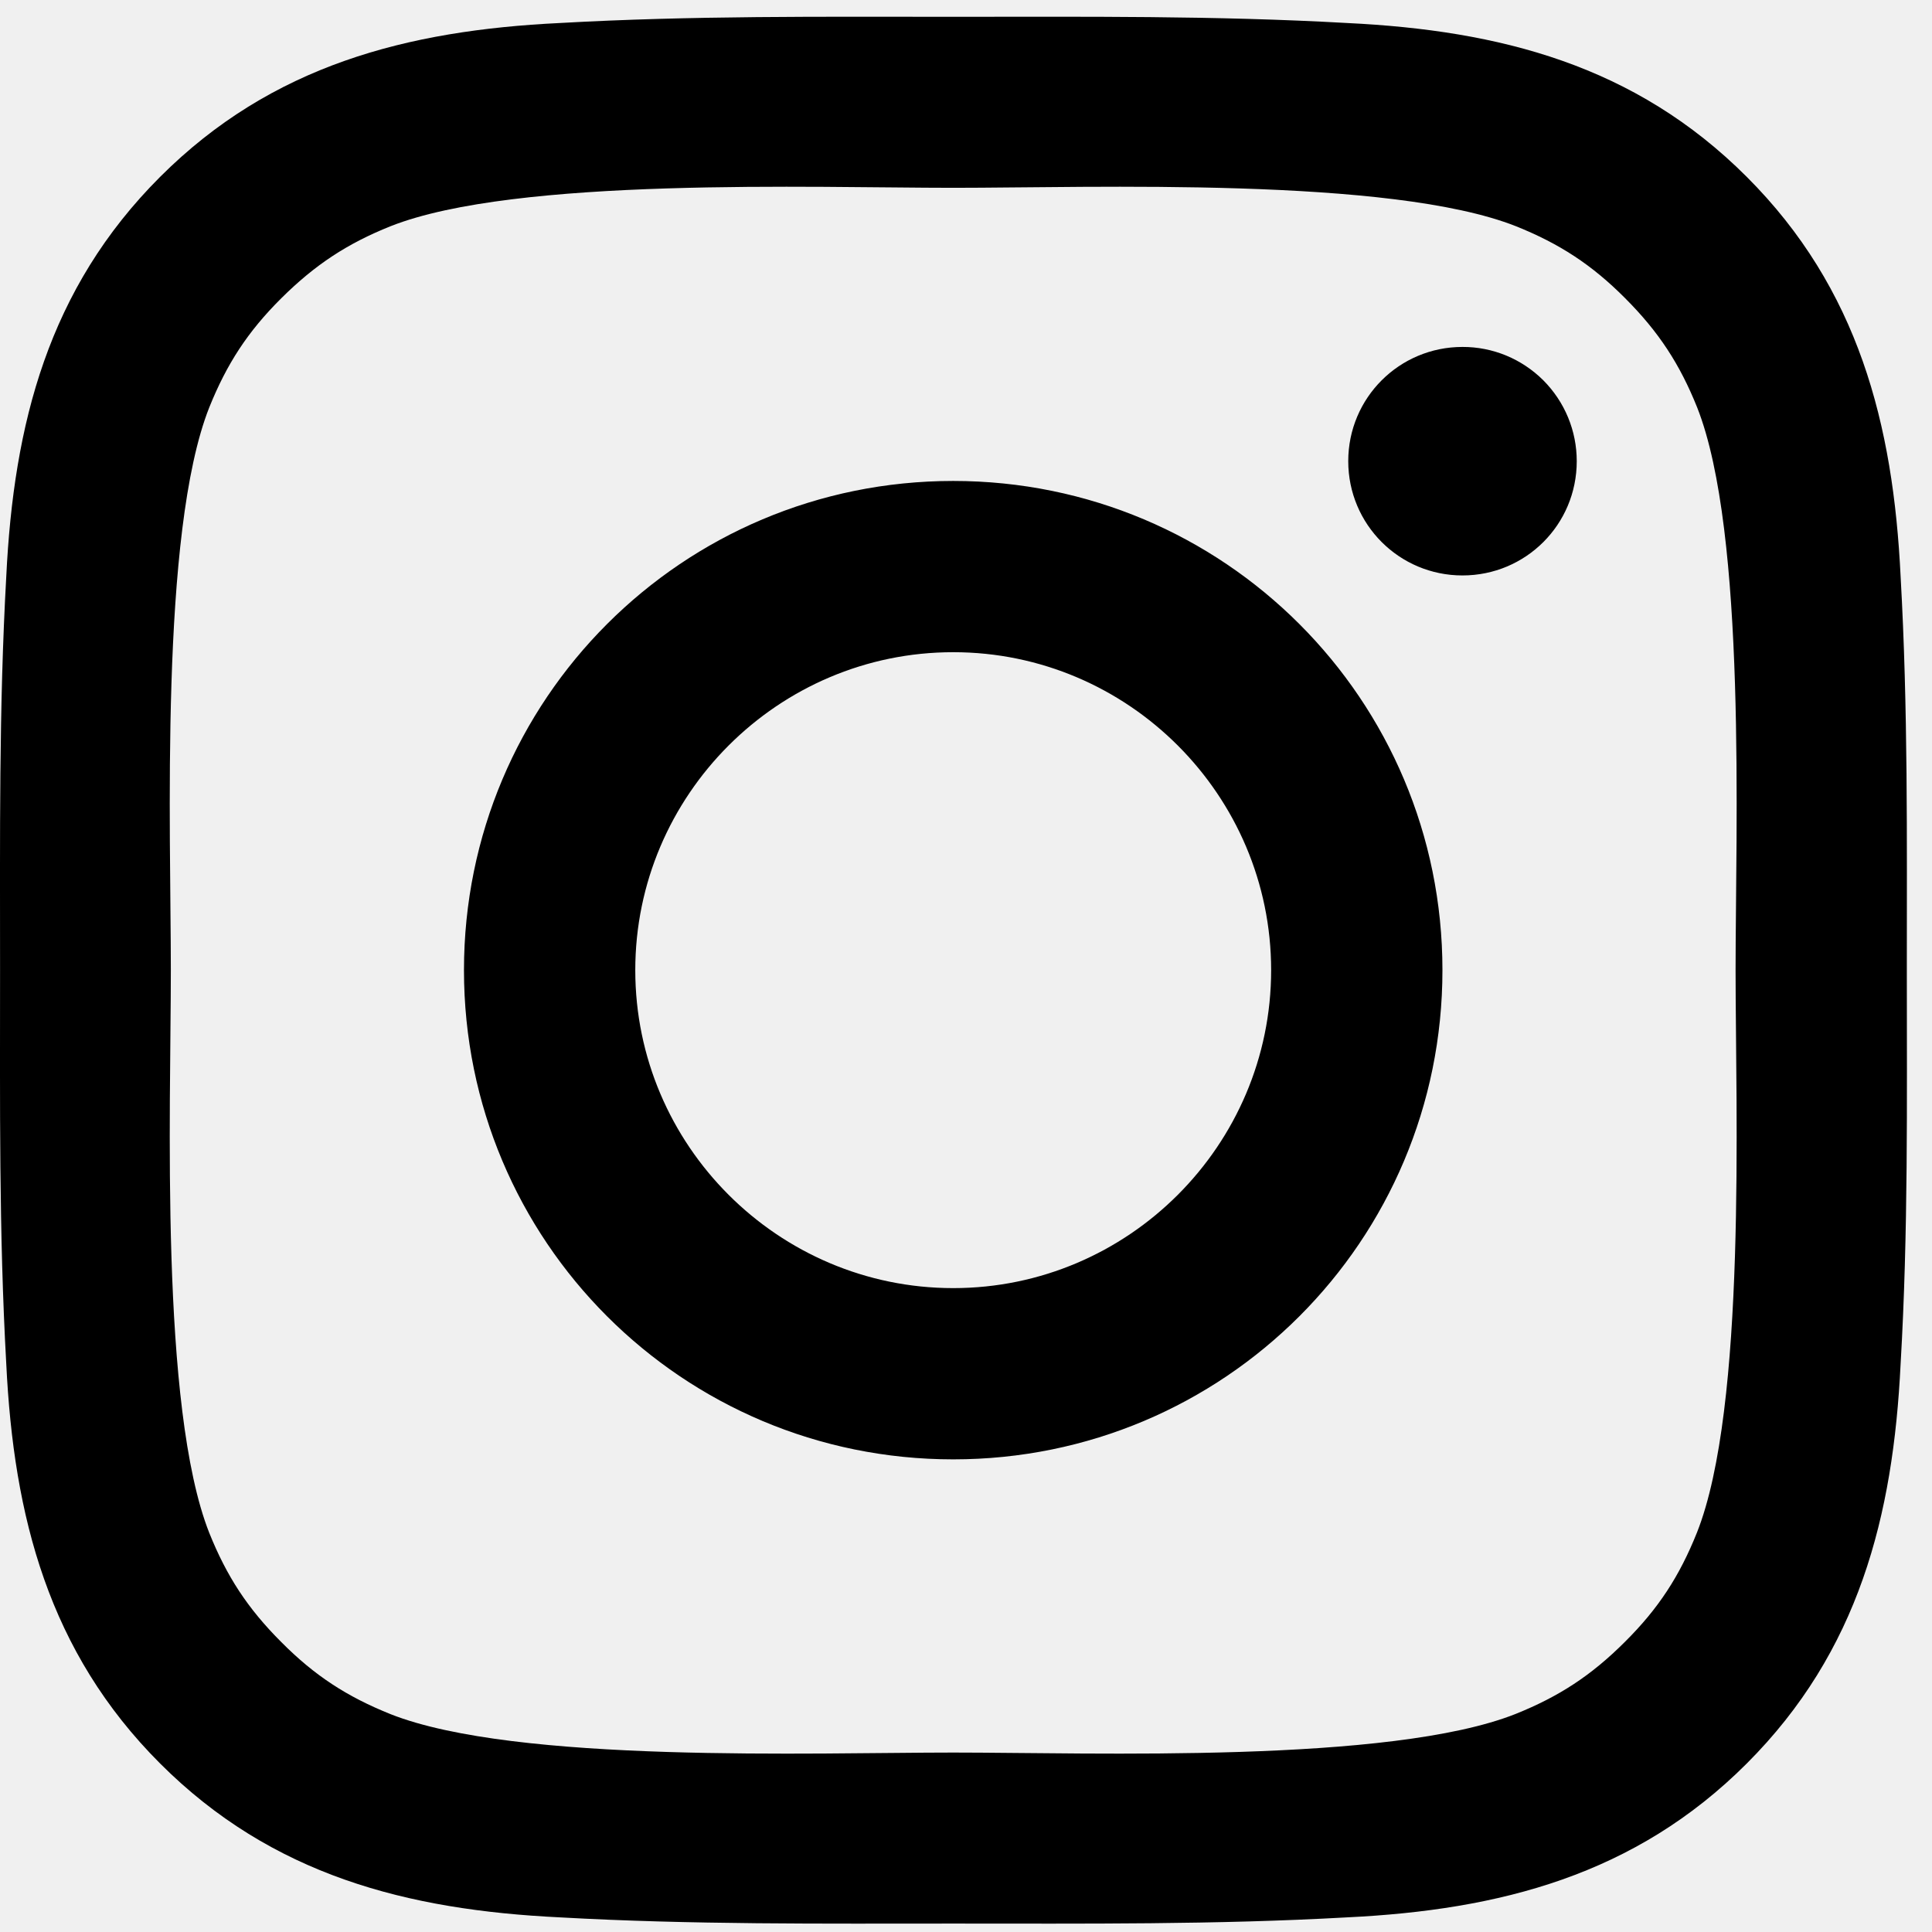
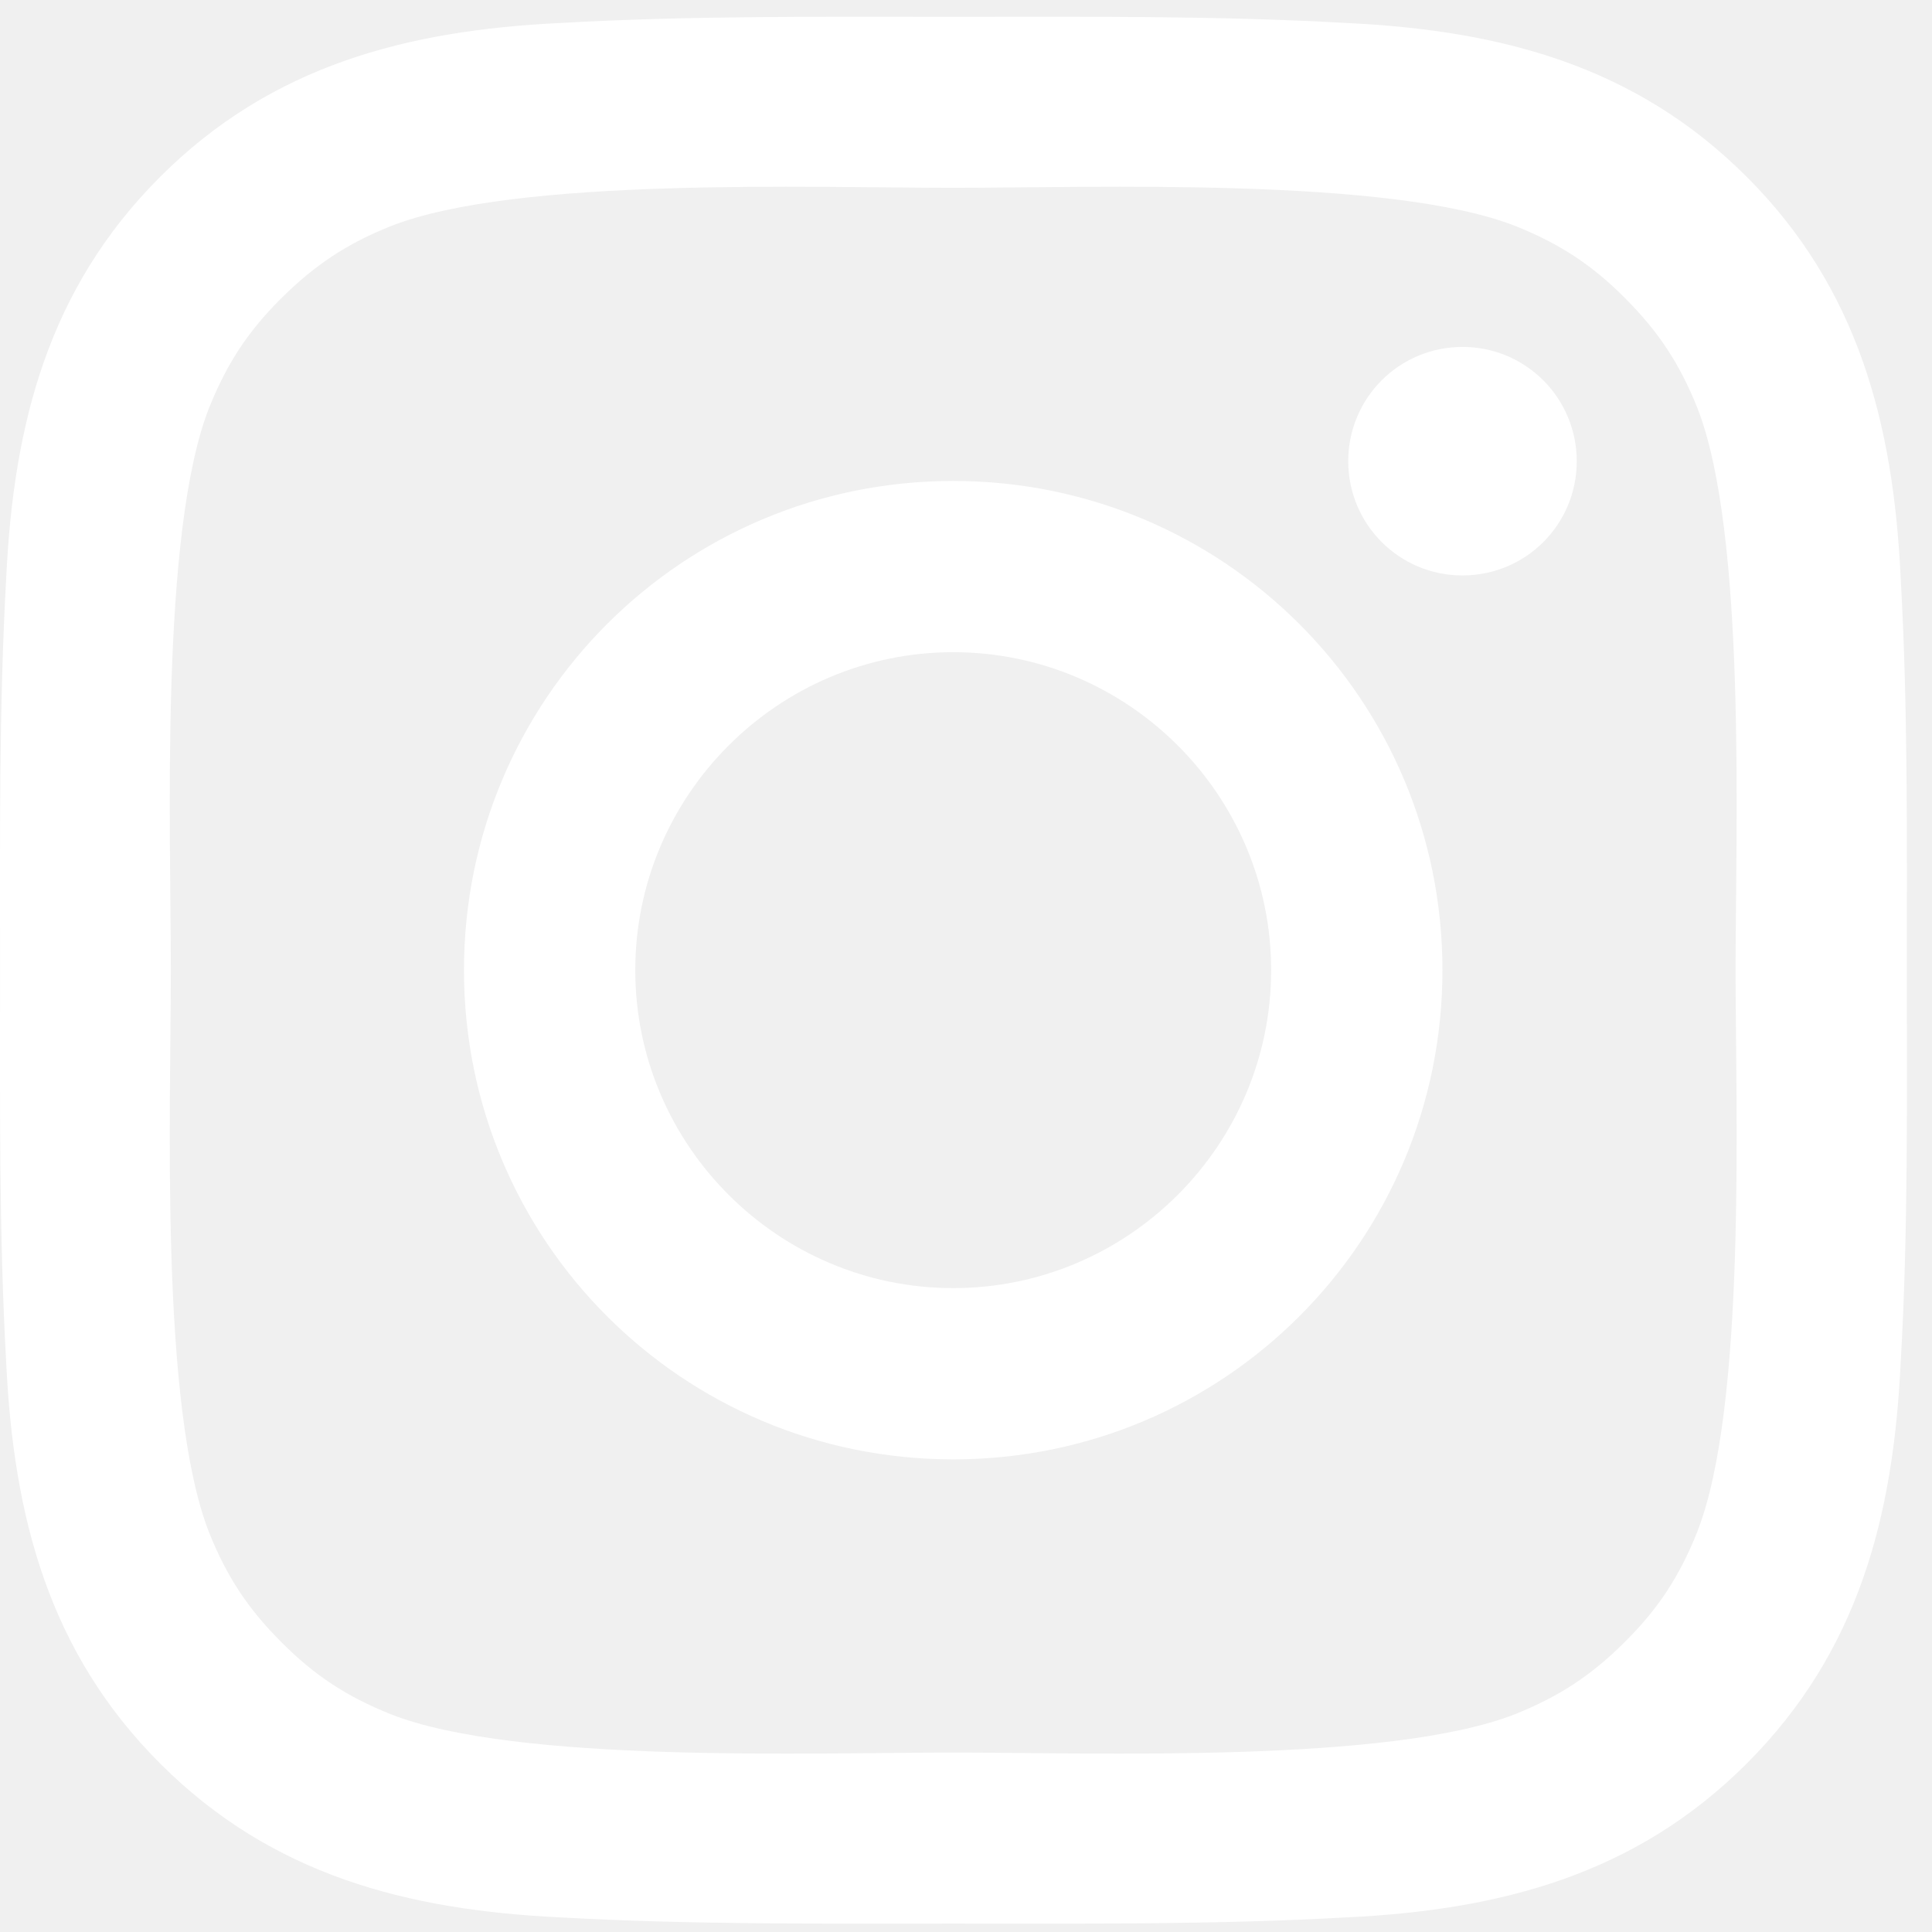
<svg xmlns="http://www.w3.org/2000/svg" width="33" height="33" viewBox="0 0 33 33" fill="none">
-   <path d="M16.282 8.215C11.657 8.215 7.925 11.947 7.925 16.571C7.925 21.196 11.657 24.927 16.282 24.927C20.906 24.927 24.638 21.196 24.638 16.571C24.638 11.947 20.906 8.215 16.282 8.215ZM16.282 22.002C13.291 22.002 10.851 19.562 10.851 16.571C10.851 13.581 13.291 11.14 16.282 11.14C19.272 11.14 21.712 13.581 21.712 16.571C21.712 19.562 19.272 22.002 16.282 22.002ZM24.98 5.926C23.9 5.926 23.029 6.797 23.029 7.877C23.029 8.957 23.9 9.829 24.98 9.829C26.06 9.829 26.932 8.961 26.932 7.877C26.932 7.621 26.882 7.367 26.784 7.13C26.686 6.893 26.542 6.678 26.361 6.496C26.179 6.315 25.964 6.171 25.727 6.073C25.49 5.975 25.236 5.925 24.98 5.926ZM32.57 16.571C32.57 14.322 32.591 12.094 32.464 9.849C32.338 7.241 31.743 4.927 29.836 3.021C27.926 1.11 25.616 0.519 23.008 0.393C20.759 0.266 18.531 0.287 16.286 0.287C14.037 0.287 11.808 0.266 9.563 0.393C6.956 0.519 4.642 1.114 2.735 3.021C0.824 4.931 0.233 7.241 0.107 9.849C-0.019 12.098 0.001 14.326 0.001 16.571C0.001 18.816 -0.019 21.049 0.107 23.294C0.233 25.901 0.828 28.215 2.735 30.122C4.646 32.033 6.956 32.624 9.563 32.75C11.812 32.876 14.041 32.856 16.286 32.856C18.535 32.856 20.763 32.876 23.008 32.75C25.616 32.624 27.93 32.029 29.836 30.122C31.747 28.211 32.338 25.901 32.464 23.294C32.595 21.049 32.57 18.82 32.57 16.571ZM28.985 26.178C28.688 26.92 28.329 27.474 27.755 28.044C27.18 28.619 26.63 28.977 25.889 29.275C23.745 30.126 18.657 29.935 16.282 29.935C13.906 29.935 8.814 30.126 6.671 29.279C5.929 28.981 5.375 28.623 4.805 28.048C4.23 27.474 3.872 26.924 3.574 26.182C2.727 24.035 2.918 18.947 2.918 16.571C2.918 14.196 2.727 9.103 3.574 6.96C3.872 6.219 4.23 5.665 4.805 5.094C5.379 4.524 5.929 4.161 6.671 3.864C8.814 3.017 13.906 3.208 16.282 3.208C18.657 3.208 23.75 3.017 25.893 3.864C26.634 4.161 27.188 4.52 27.759 5.094C28.333 5.669 28.692 6.219 28.989 6.96C29.836 9.103 29.645 14.196 29.645 16.571C29.645 18.947 29.836 24.035 28.985 26.178Z" fill="black" />
+   <path d="M16.282 8.215C11.657 8.215 7.925 11.947 7.925 16.571C7.925 21.196 11.657 24.927 16.282 24.927C20.906 24.927 24.638 21.196 24.638 16.571C24.638 11.947 20.906 8.215 16.282 8.215ZM16.282 22.002C13.291 22.002 10.851 19.562 10.851 16.571C10.851 13.581 13.291 11.14 16.282 11.14C19.272 11.14 21.712 13.581 21.712 16.571C21.712 19.562 19.272 22.002 16.282 22.002ZM24.98 5.926C23.9 5.926 23.029 6.797 23.029 7.877C23.029 8.957 23.9 9.829 24.98 9.829C26.06 9.829 26.932 8.961 26.932 7.877C26.932 7.621 26.882 7.367 26.784 7.13C26.686 6.893 26.542 6.678 26.361 6.496C26.179 6.315 25.964 6.171 25.727 6.073C25.49 5.975 25.236 5.925 24.98 5.926ZM32.57 16.571C32.57 14.322 32.591 12.094 32.464 9.849C32.338 7.241 31.743 4.927 29.836 3.021C27.926 1.11 25.616 0.519 23.008 0.393C20.759 0.266 18.531 0.287 16.286 0.287C14.037 0.287 11.808 0.266 9.563 0.393C6.956 0.519 4.642 1.114 2.735 3.021C0.824 4.931 0.233 7.241 0.107 9.849C-0.019 12.098 0.001 14.326 0.001 16.571C0.001 18.816 -0.019 21.049 0.107 23.294C0.233 25.901 0.828 28.215 2.735 30.122C4.646 32.033 6.956 32.624 9.563 32.75C11.812 32.876 14.041 32.856 16.286 32.856C18.535 32.856 20.763 32.876 23.008 32.75C25.616 32.624 27.93 32.029 29.836 30.122C31.747 28.211 32.338 25.901 32.464 23.294C32.595 21.049 32.57 18.82 32.57 16.571ZM28.985 26.178C28.688 26.92 28.329 27.474 27.755 28.044C27.18 28.619 26.63 28.977 25.889 29.275C23.745 30.126 18.657 29.935 16.282 29.935C13.906 29.935 8.814 30.126 6.671 29.279C5.929 28.981 5.375 28.623 4.805 28.048C4.23 27.474 3.872 26.924 3.574 26.182C2.727 24.035 2.918 18.947 2.918 16.571C2.918 14.196 2.727 9.103 3.574 6.96C3.872 6.219 4.23 5.665 4.805 5.094C5.379 4.524 5.929 4.161 6.671 3.864C8.814 3.017 13.906 3.208 16.282 3.208C18.657 3.208 23.75 3.017 25.893 3.864C26.634 4.161 27.188 4.52 27.759 5.094C28.333 5.669 28.692 6.219 28.989 6.96C29.836 9.103 29.645 14.196 29.645 16.571C29.645 18.947 29.836 24.035 28.985 26.178Z" fill="white" />
</svg>
